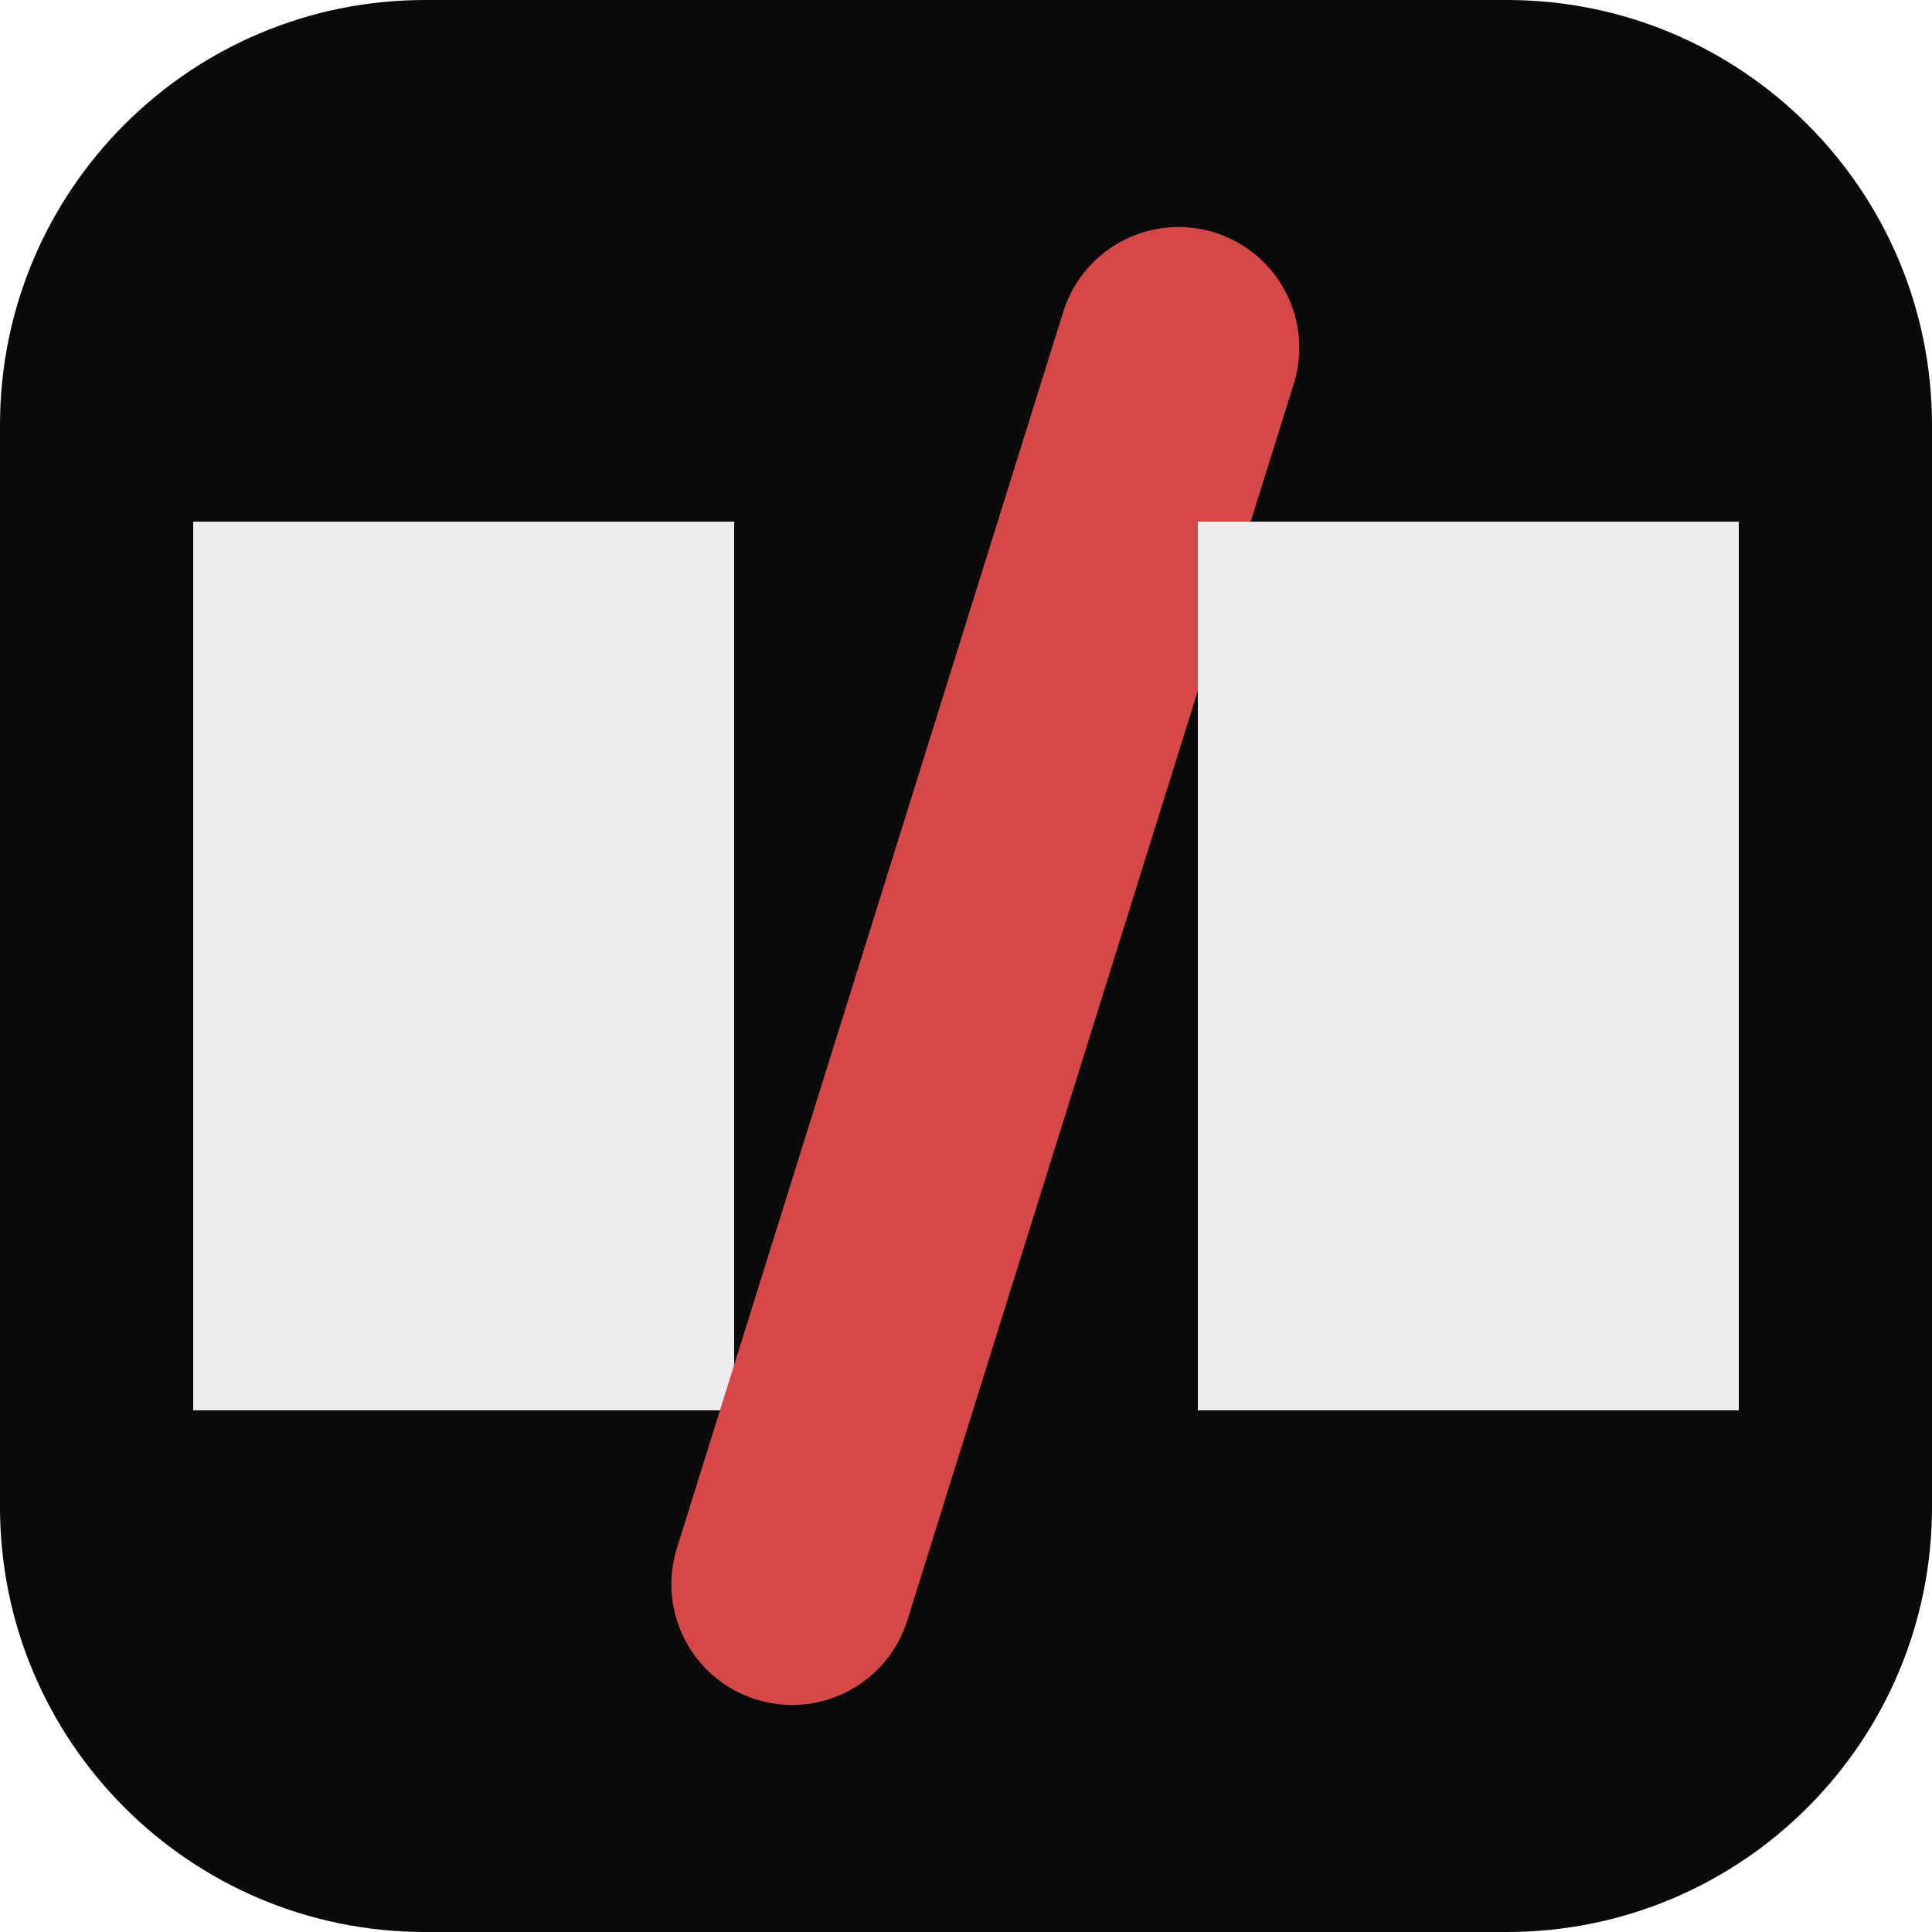
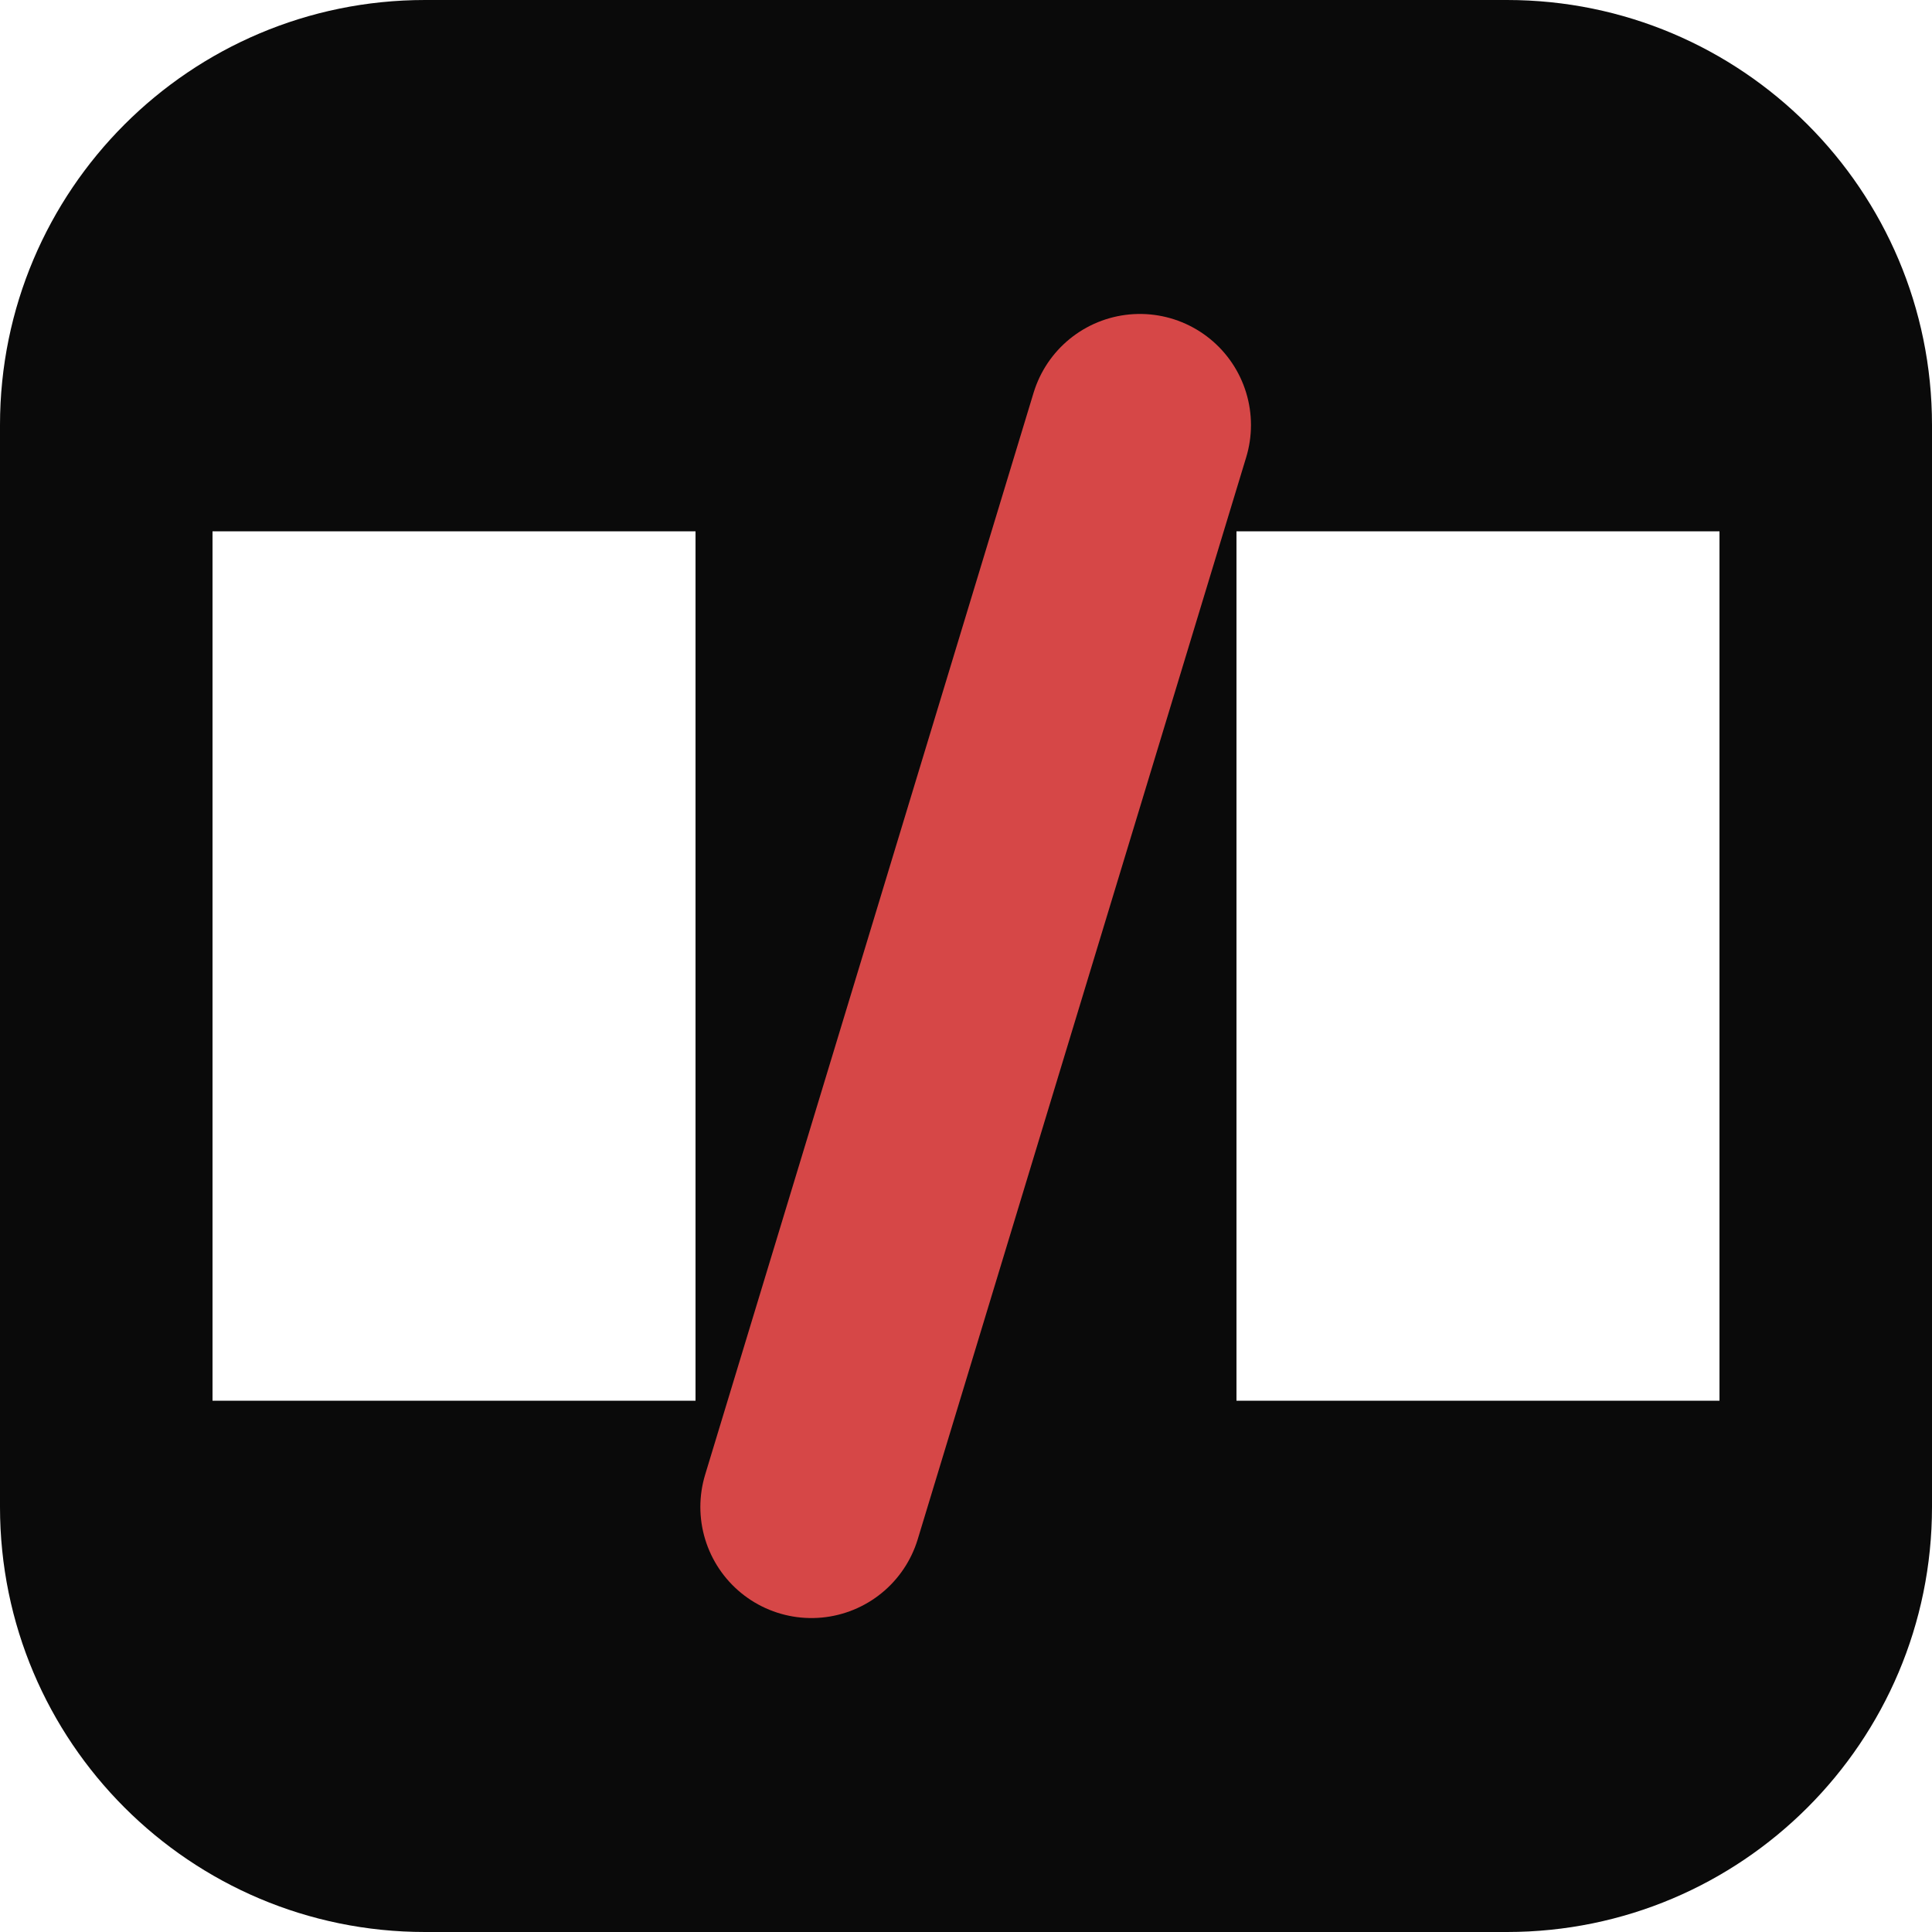
<svg xmlns="http://www.w3.org/2000/svg" viewBox="0 0 100 100" role="img" aria-label="Tous Imparfaits">
-   <rect width="100" height="100" rx="22" fill="#0a0a0a" />
-   <rect x="10" y="27" width="28" height="46" fill="#ededed" />
-   <path d="M61 18 L41 82" stroke="#d64747" stroke-width="12.5" stroke-linecap="round" />
-   <rect x="62" y="27" width="28" height="46" fill="#ededed" />
+   <style>
+     .bloc { fill: #0a0a0a }
+     @media (prefers-color-scheme: dark) { .bloc { fill: #ededed } }
+   </style>
+   <path class="bloc" fill-rule="evenodd" d="M22 0H78A22 22 0 0 1 100 22V78A22 22 0 0 1 78 100H22A22 22 0 0 1 0 78V22A22 22 0 0 1 22 0ZM11 27.5H36V72.5H11ZM64 27.5H89V72.5H64Z" />
+   <path d="M59 22 42 78" fill="none" stroke="#d64747" stroke-width="11.5" stroke-linecap="round" />
</svg>
